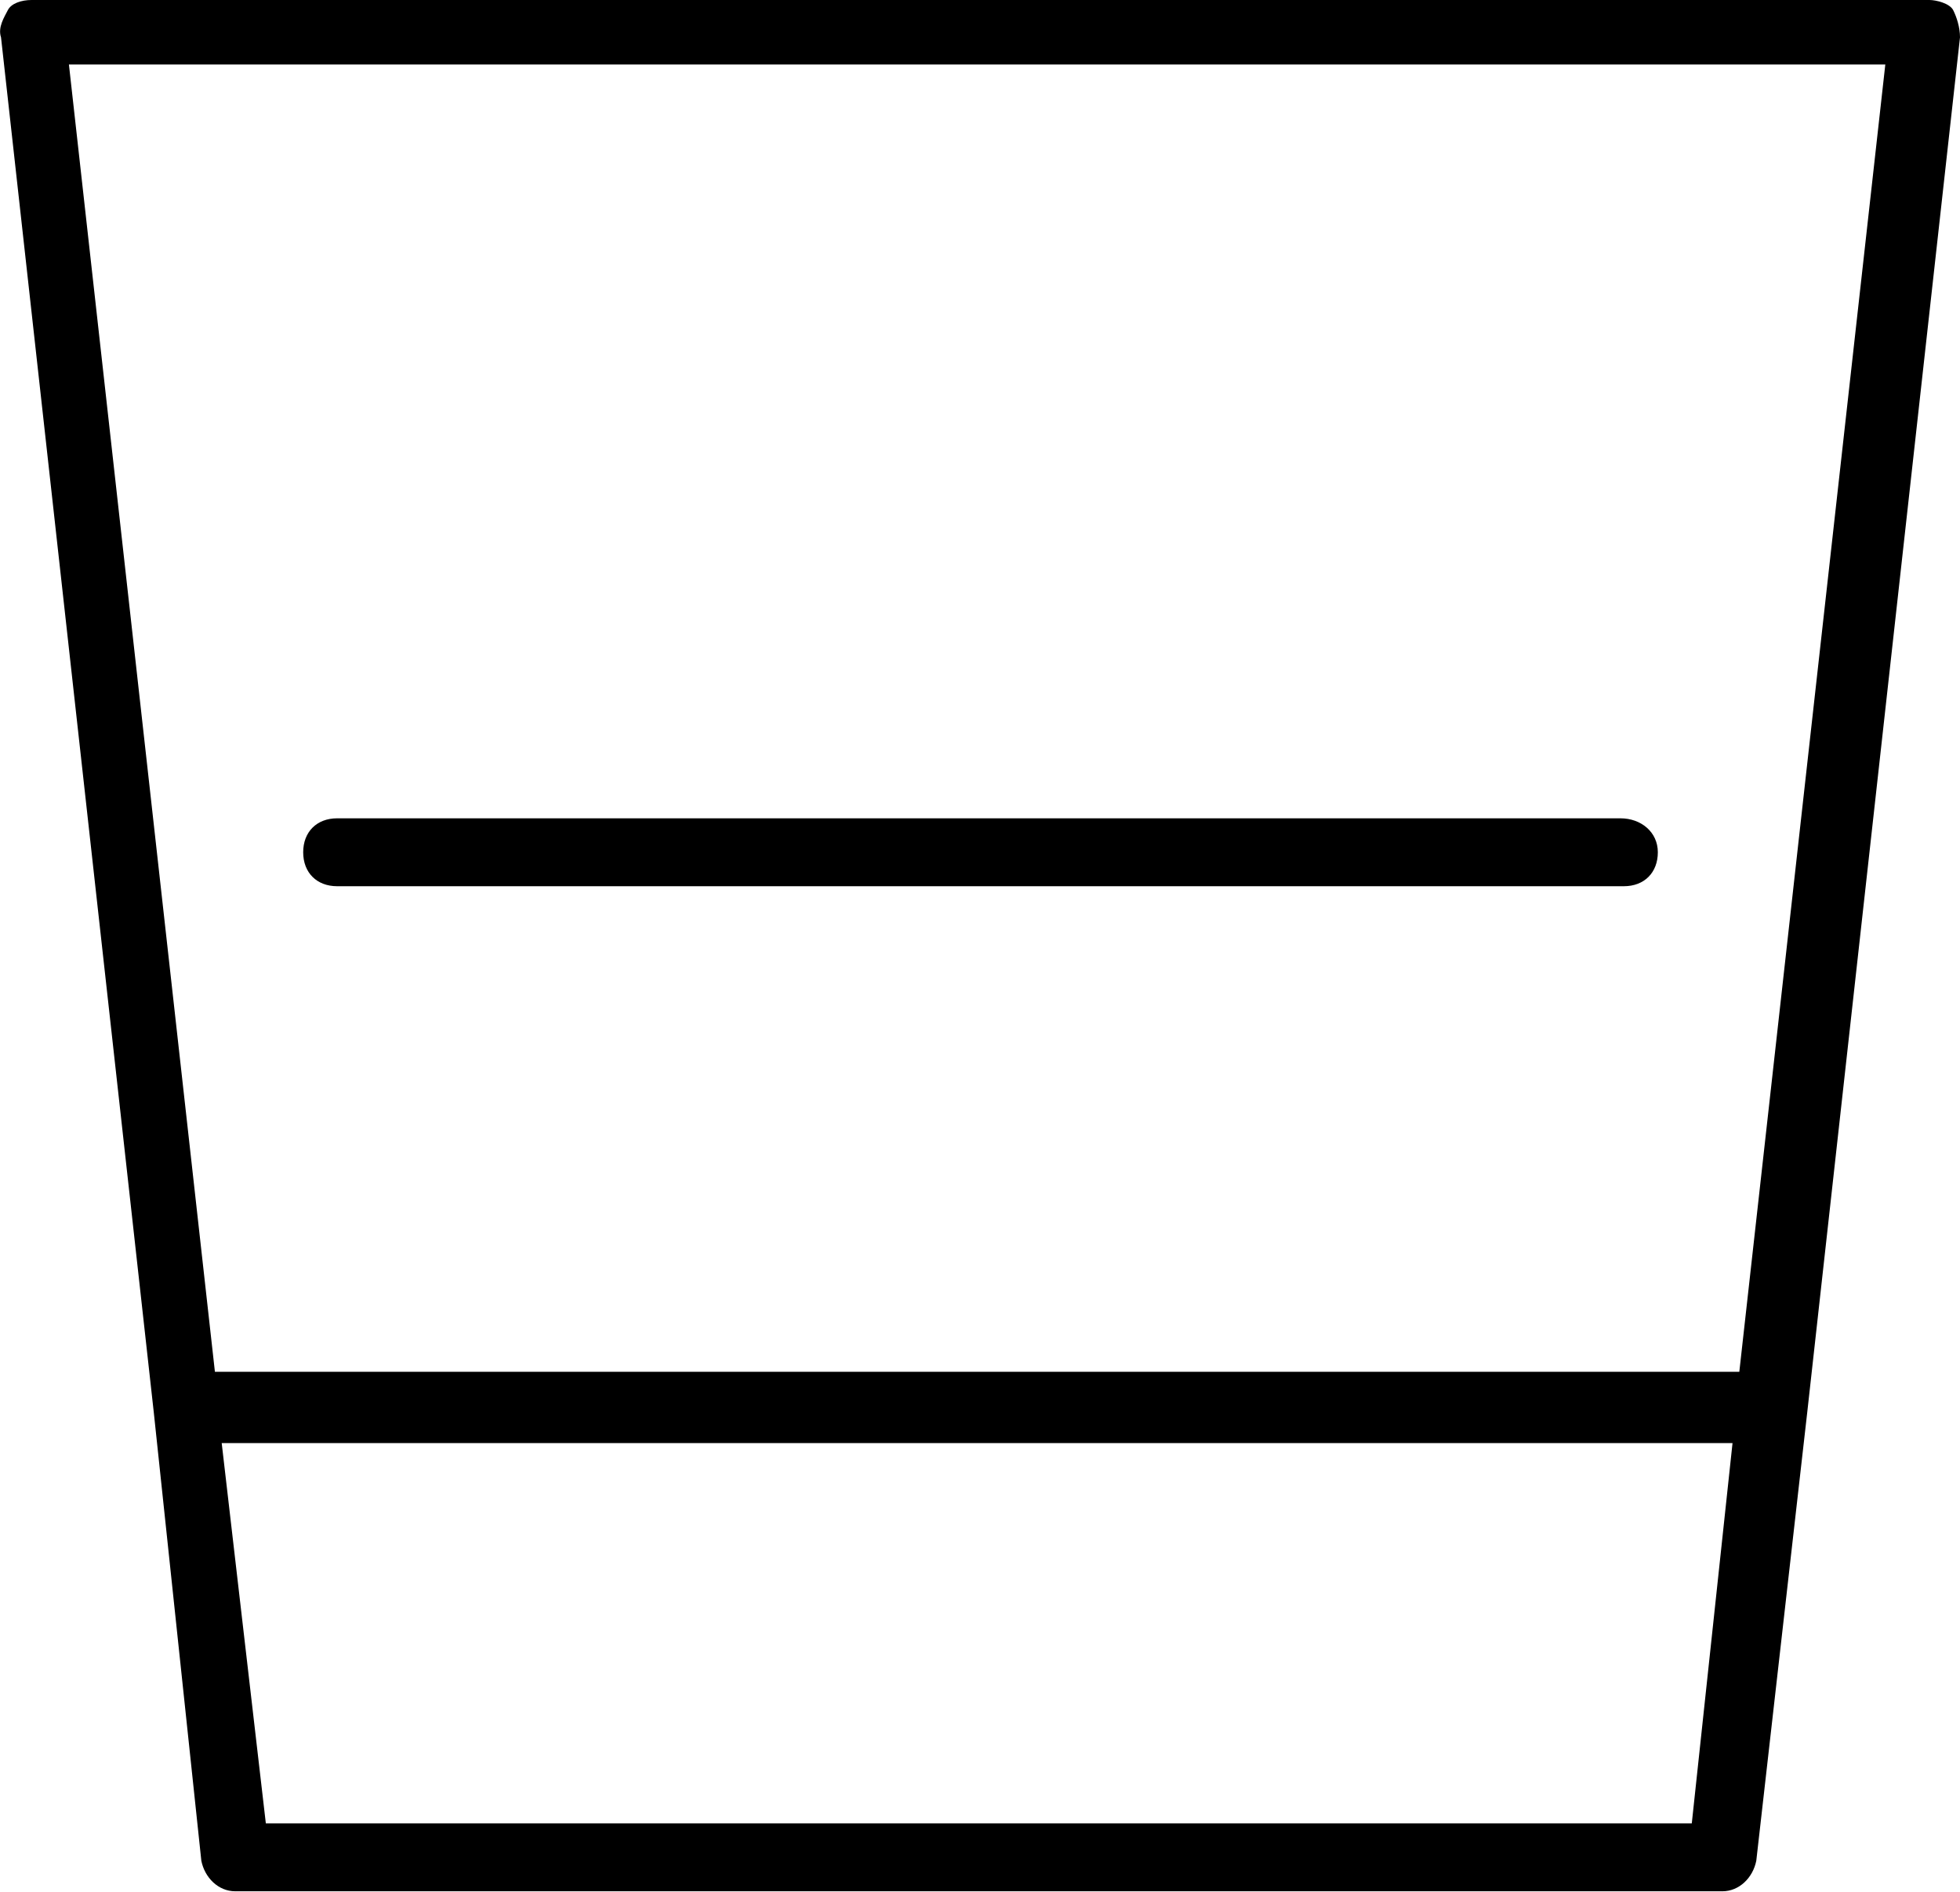
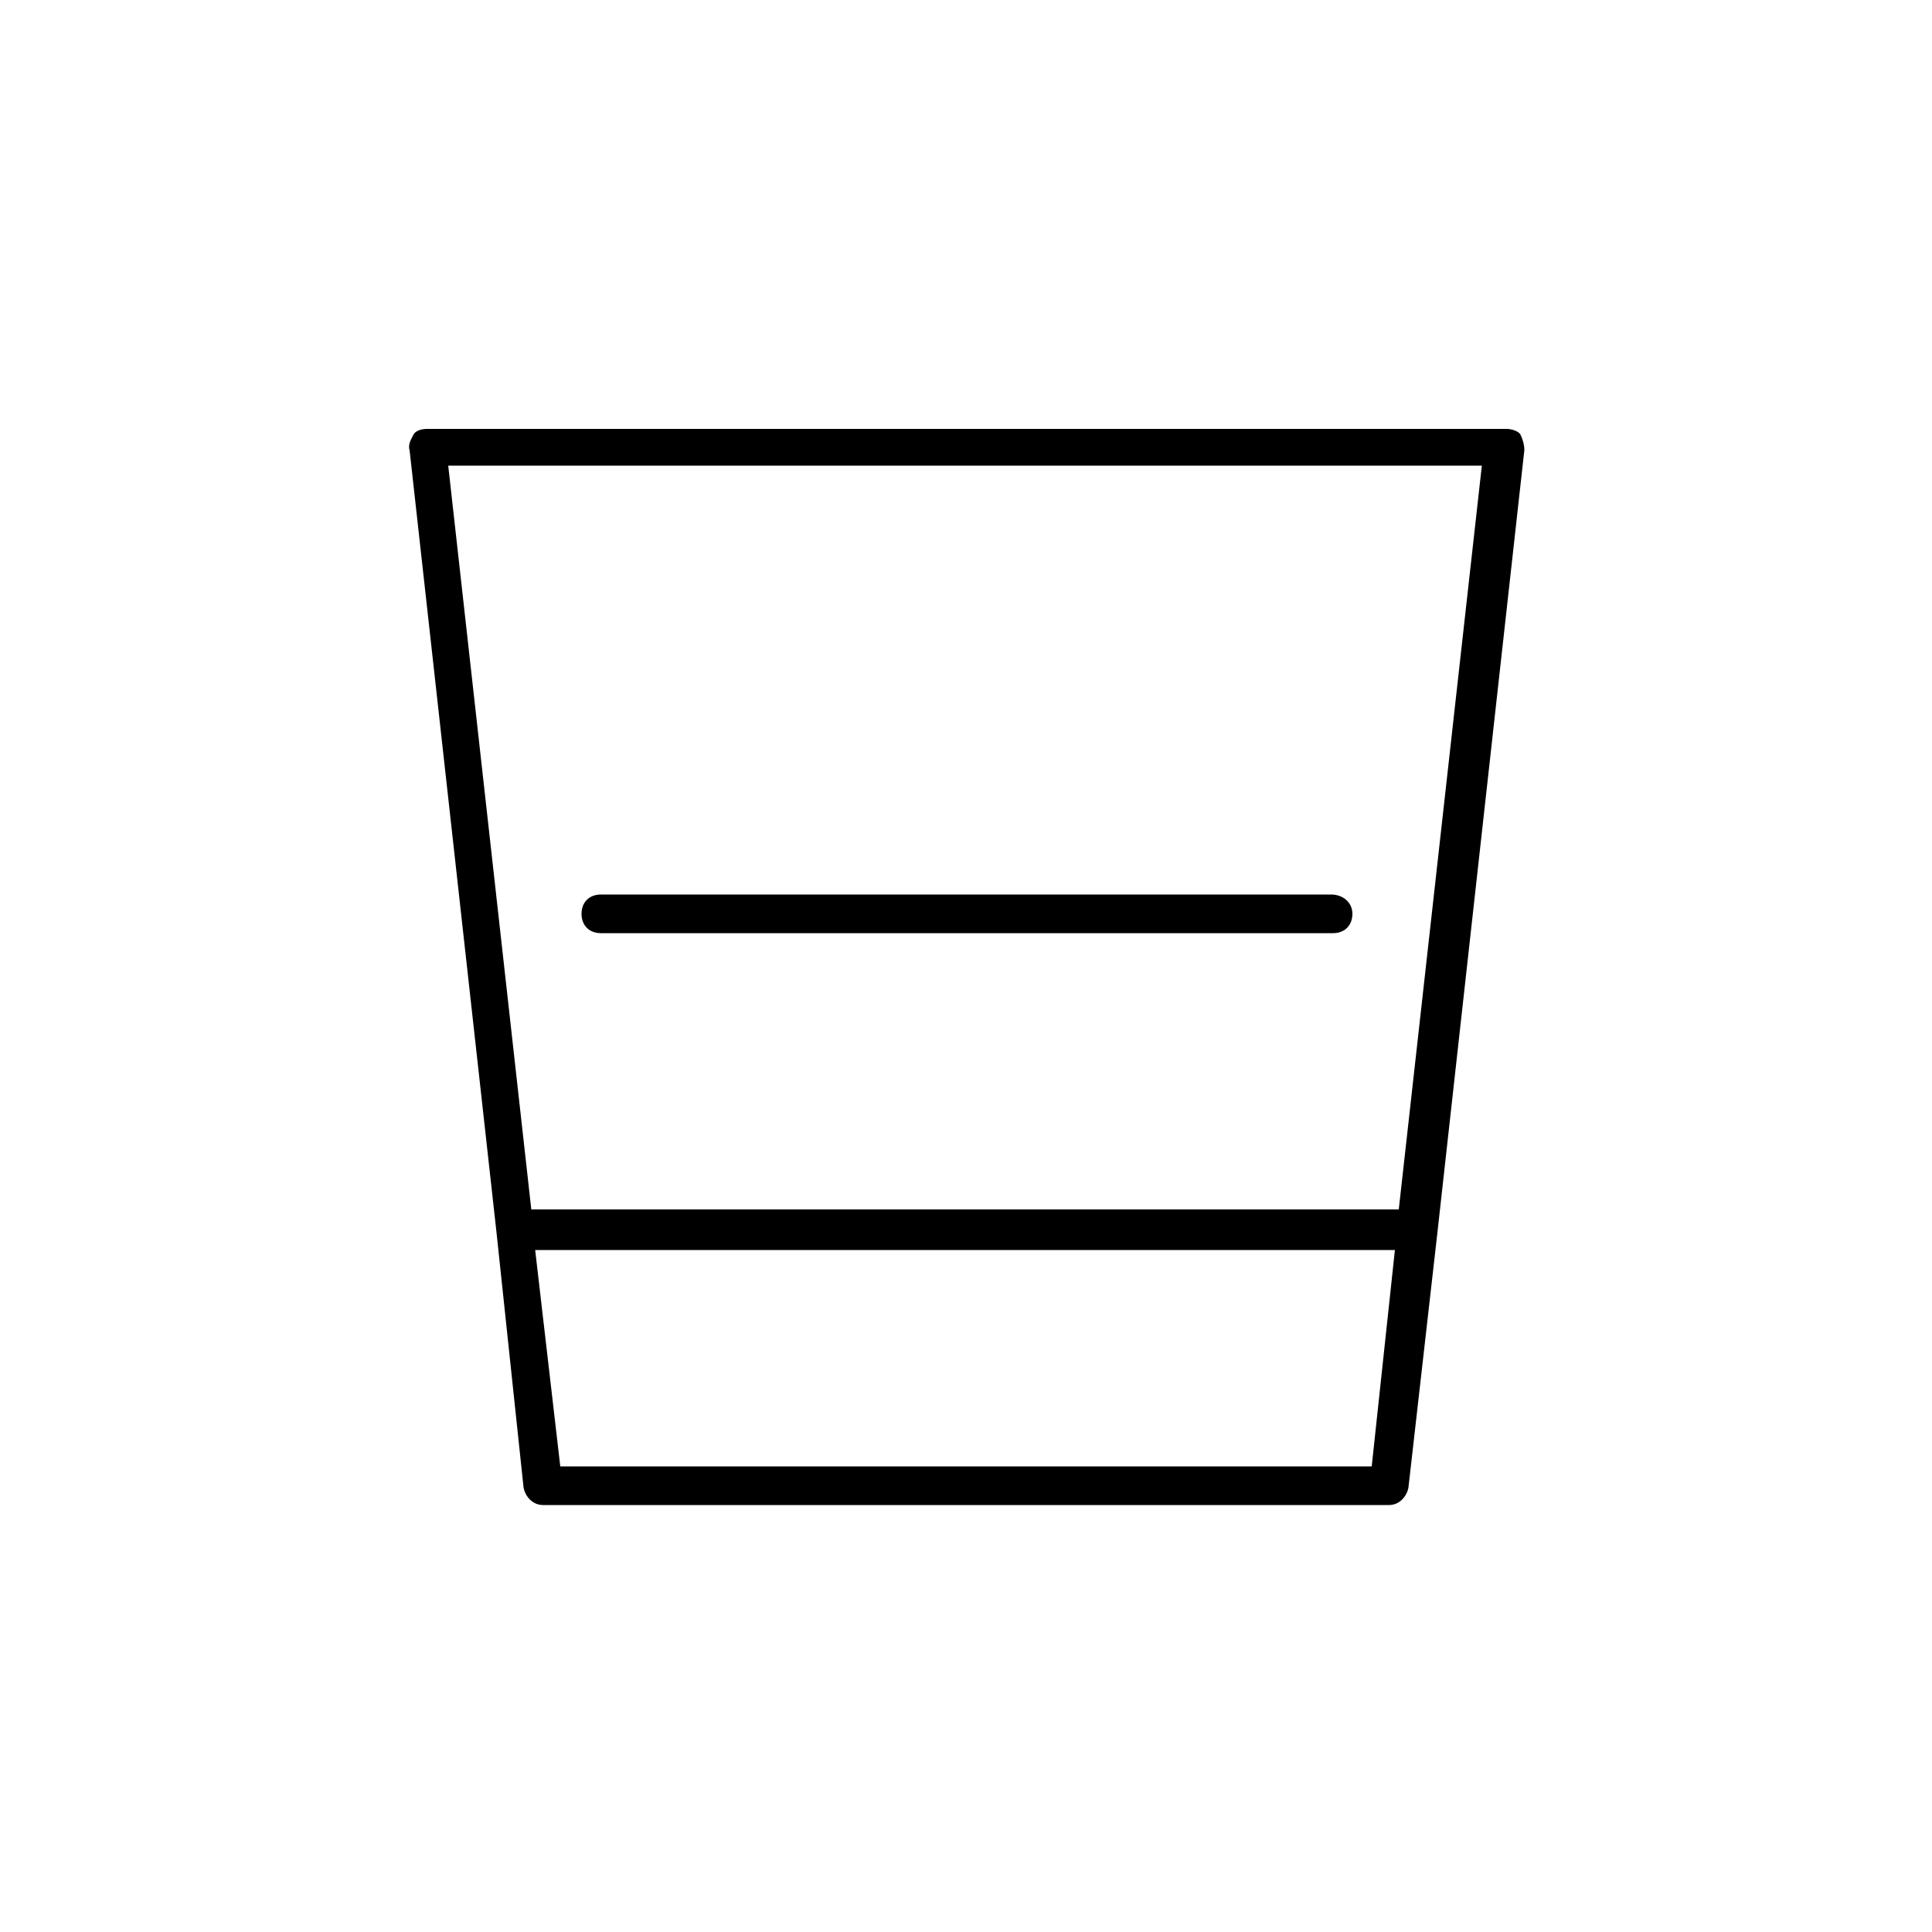
- <svg xmlns="http://www.w3.org/2000/svg" xml:space="preserve" viewBox="21.17 22.2 57.73 55.7">
+ <svg xmlns="http://www.w3.org/2000/svg" xml:space="preserve" viewBox="0 0 100 100">
  <path d="m72.9 77 1.5-13.2 4.5-40.5c0-.3-.1-.6-.2-.8s-.5-.3-.7-.3H22.1c-.3 0-.6.1-.7.3s-.3.5-.2.8l4.5 40.5L27.1 77c.1.5.5.9 1 .9h43.8c.5 0 .9-.4 1-.9M71 75.9H29l-1.3-11.2h44.5zM27.5 62.6l-4.3-38.5h53.5l-4.3 38.5z" />
  <path d="M68.9 46.3H31.1c-.6 0-1 .4-1 1s.4 1 1 1H69c.6 0 1-.4 1-1s-.5-1-1.1-1" />
</svg>
